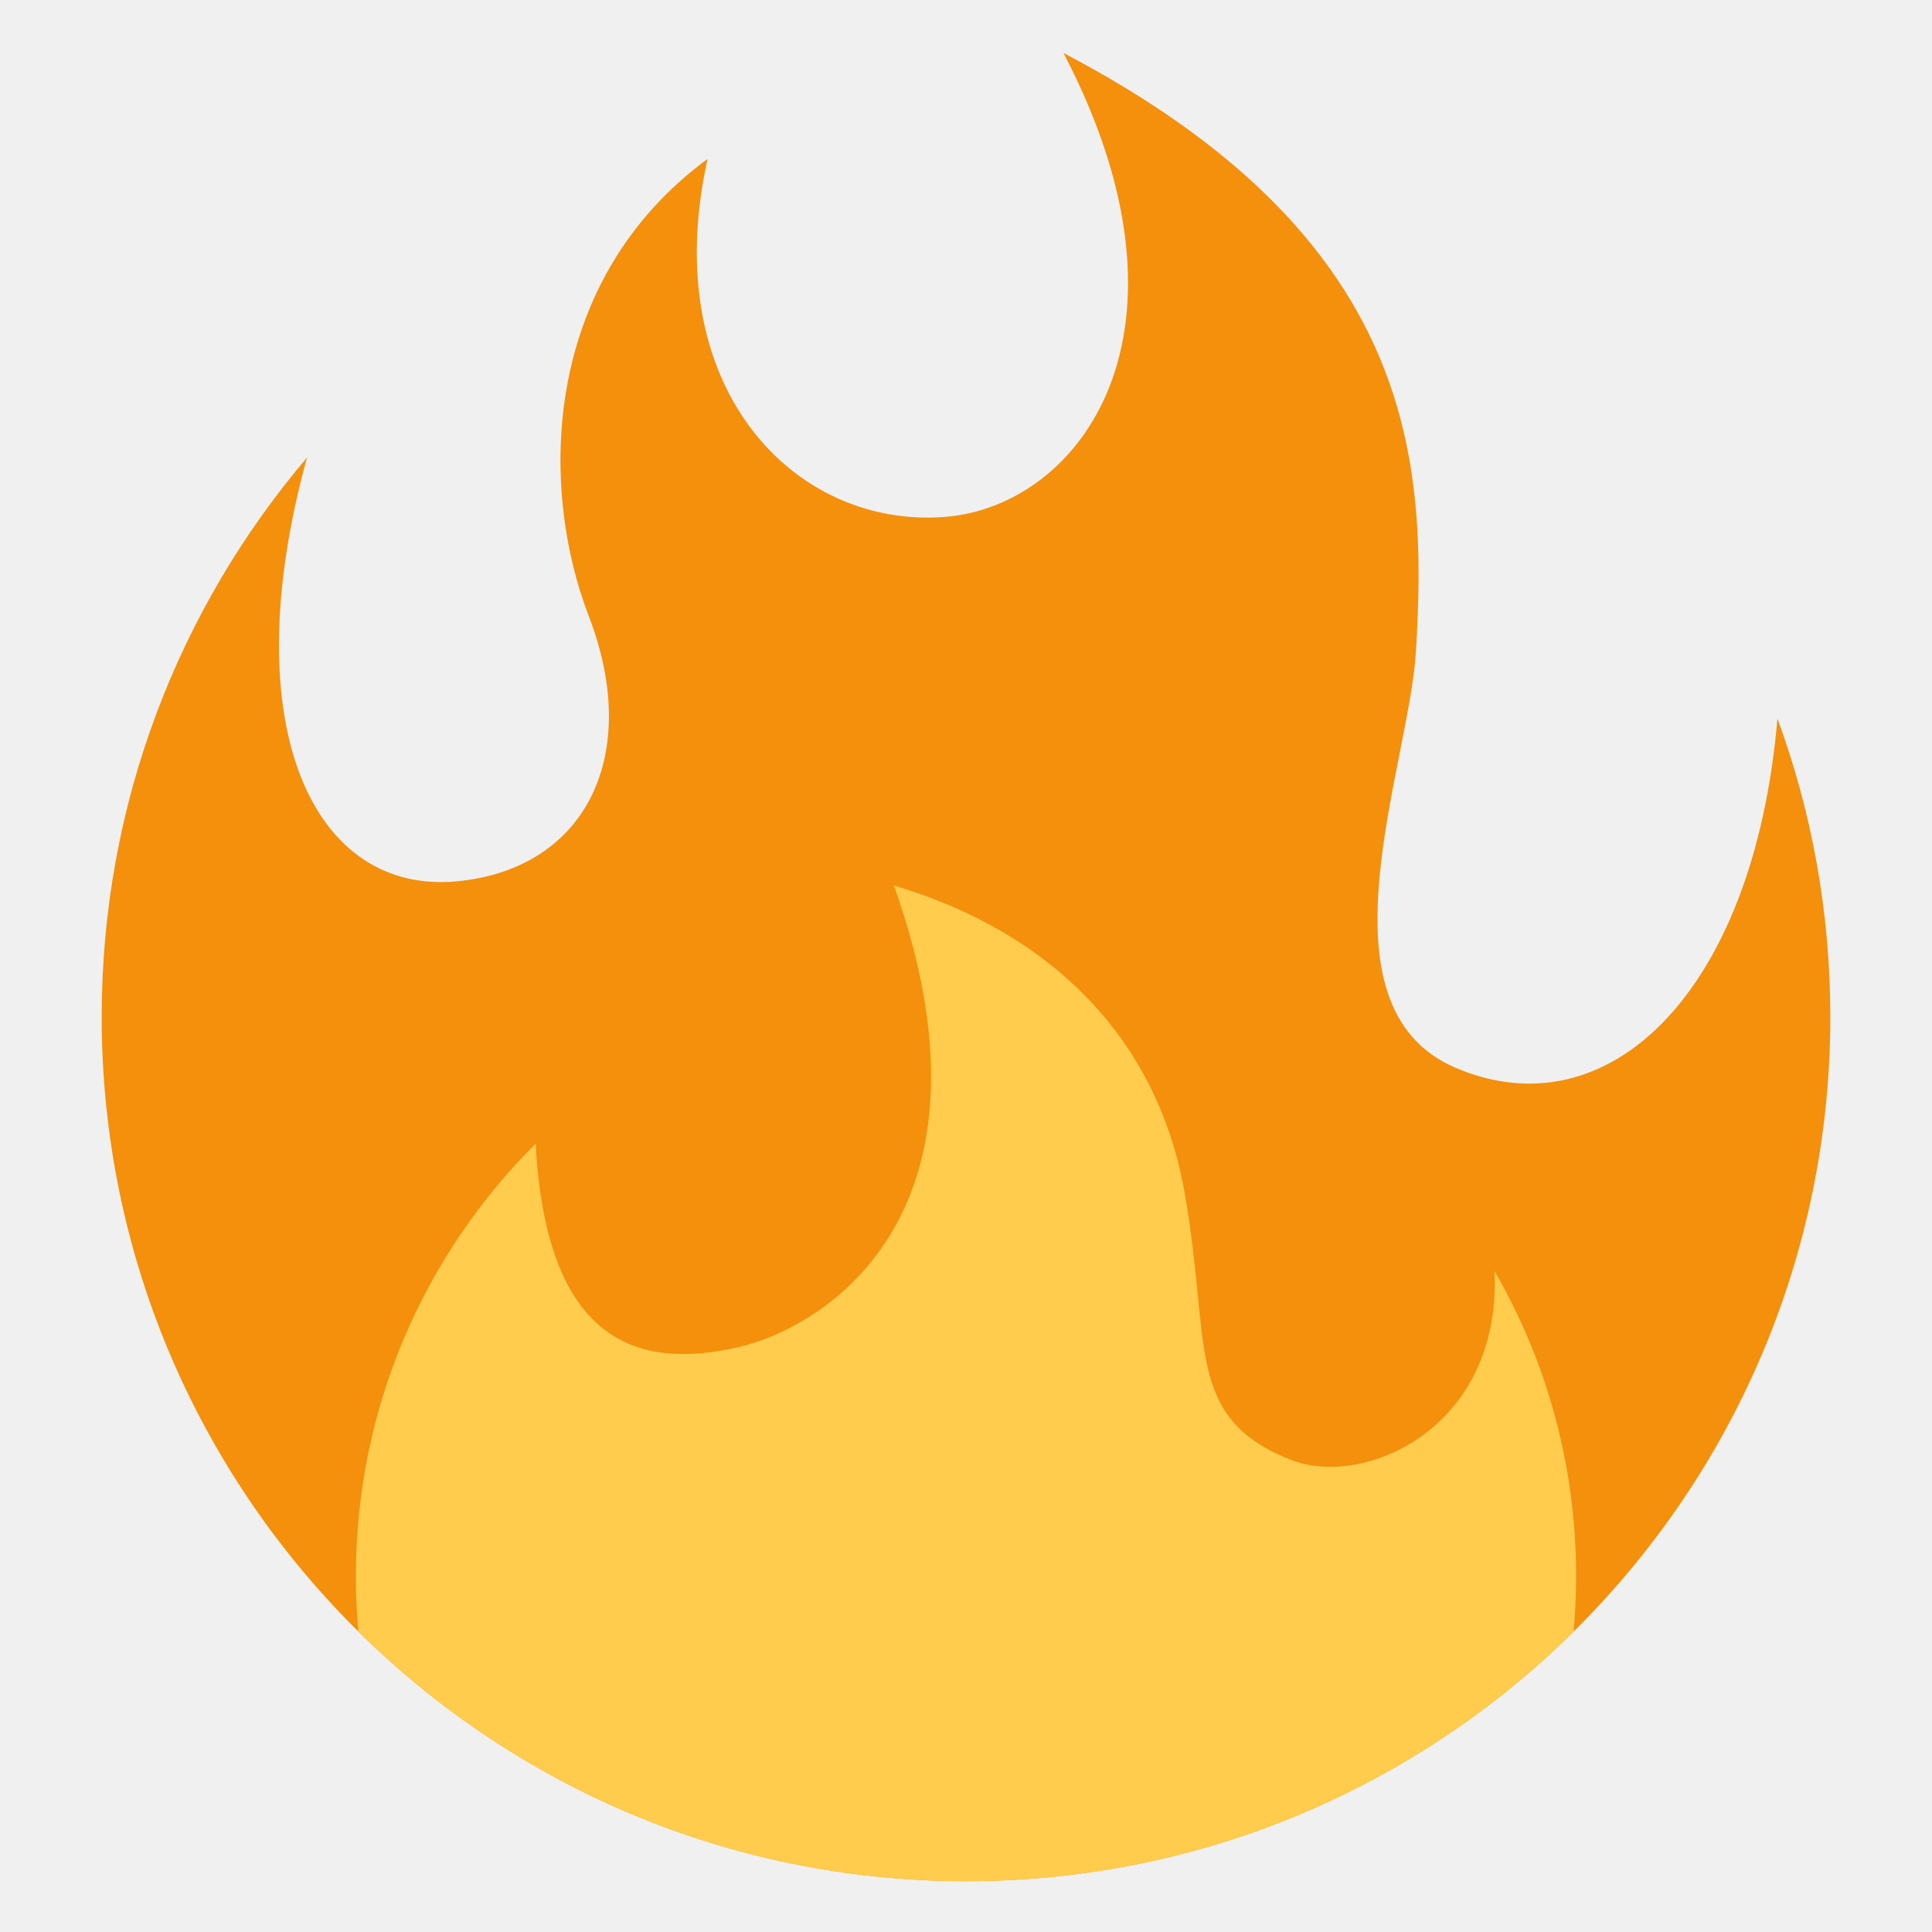
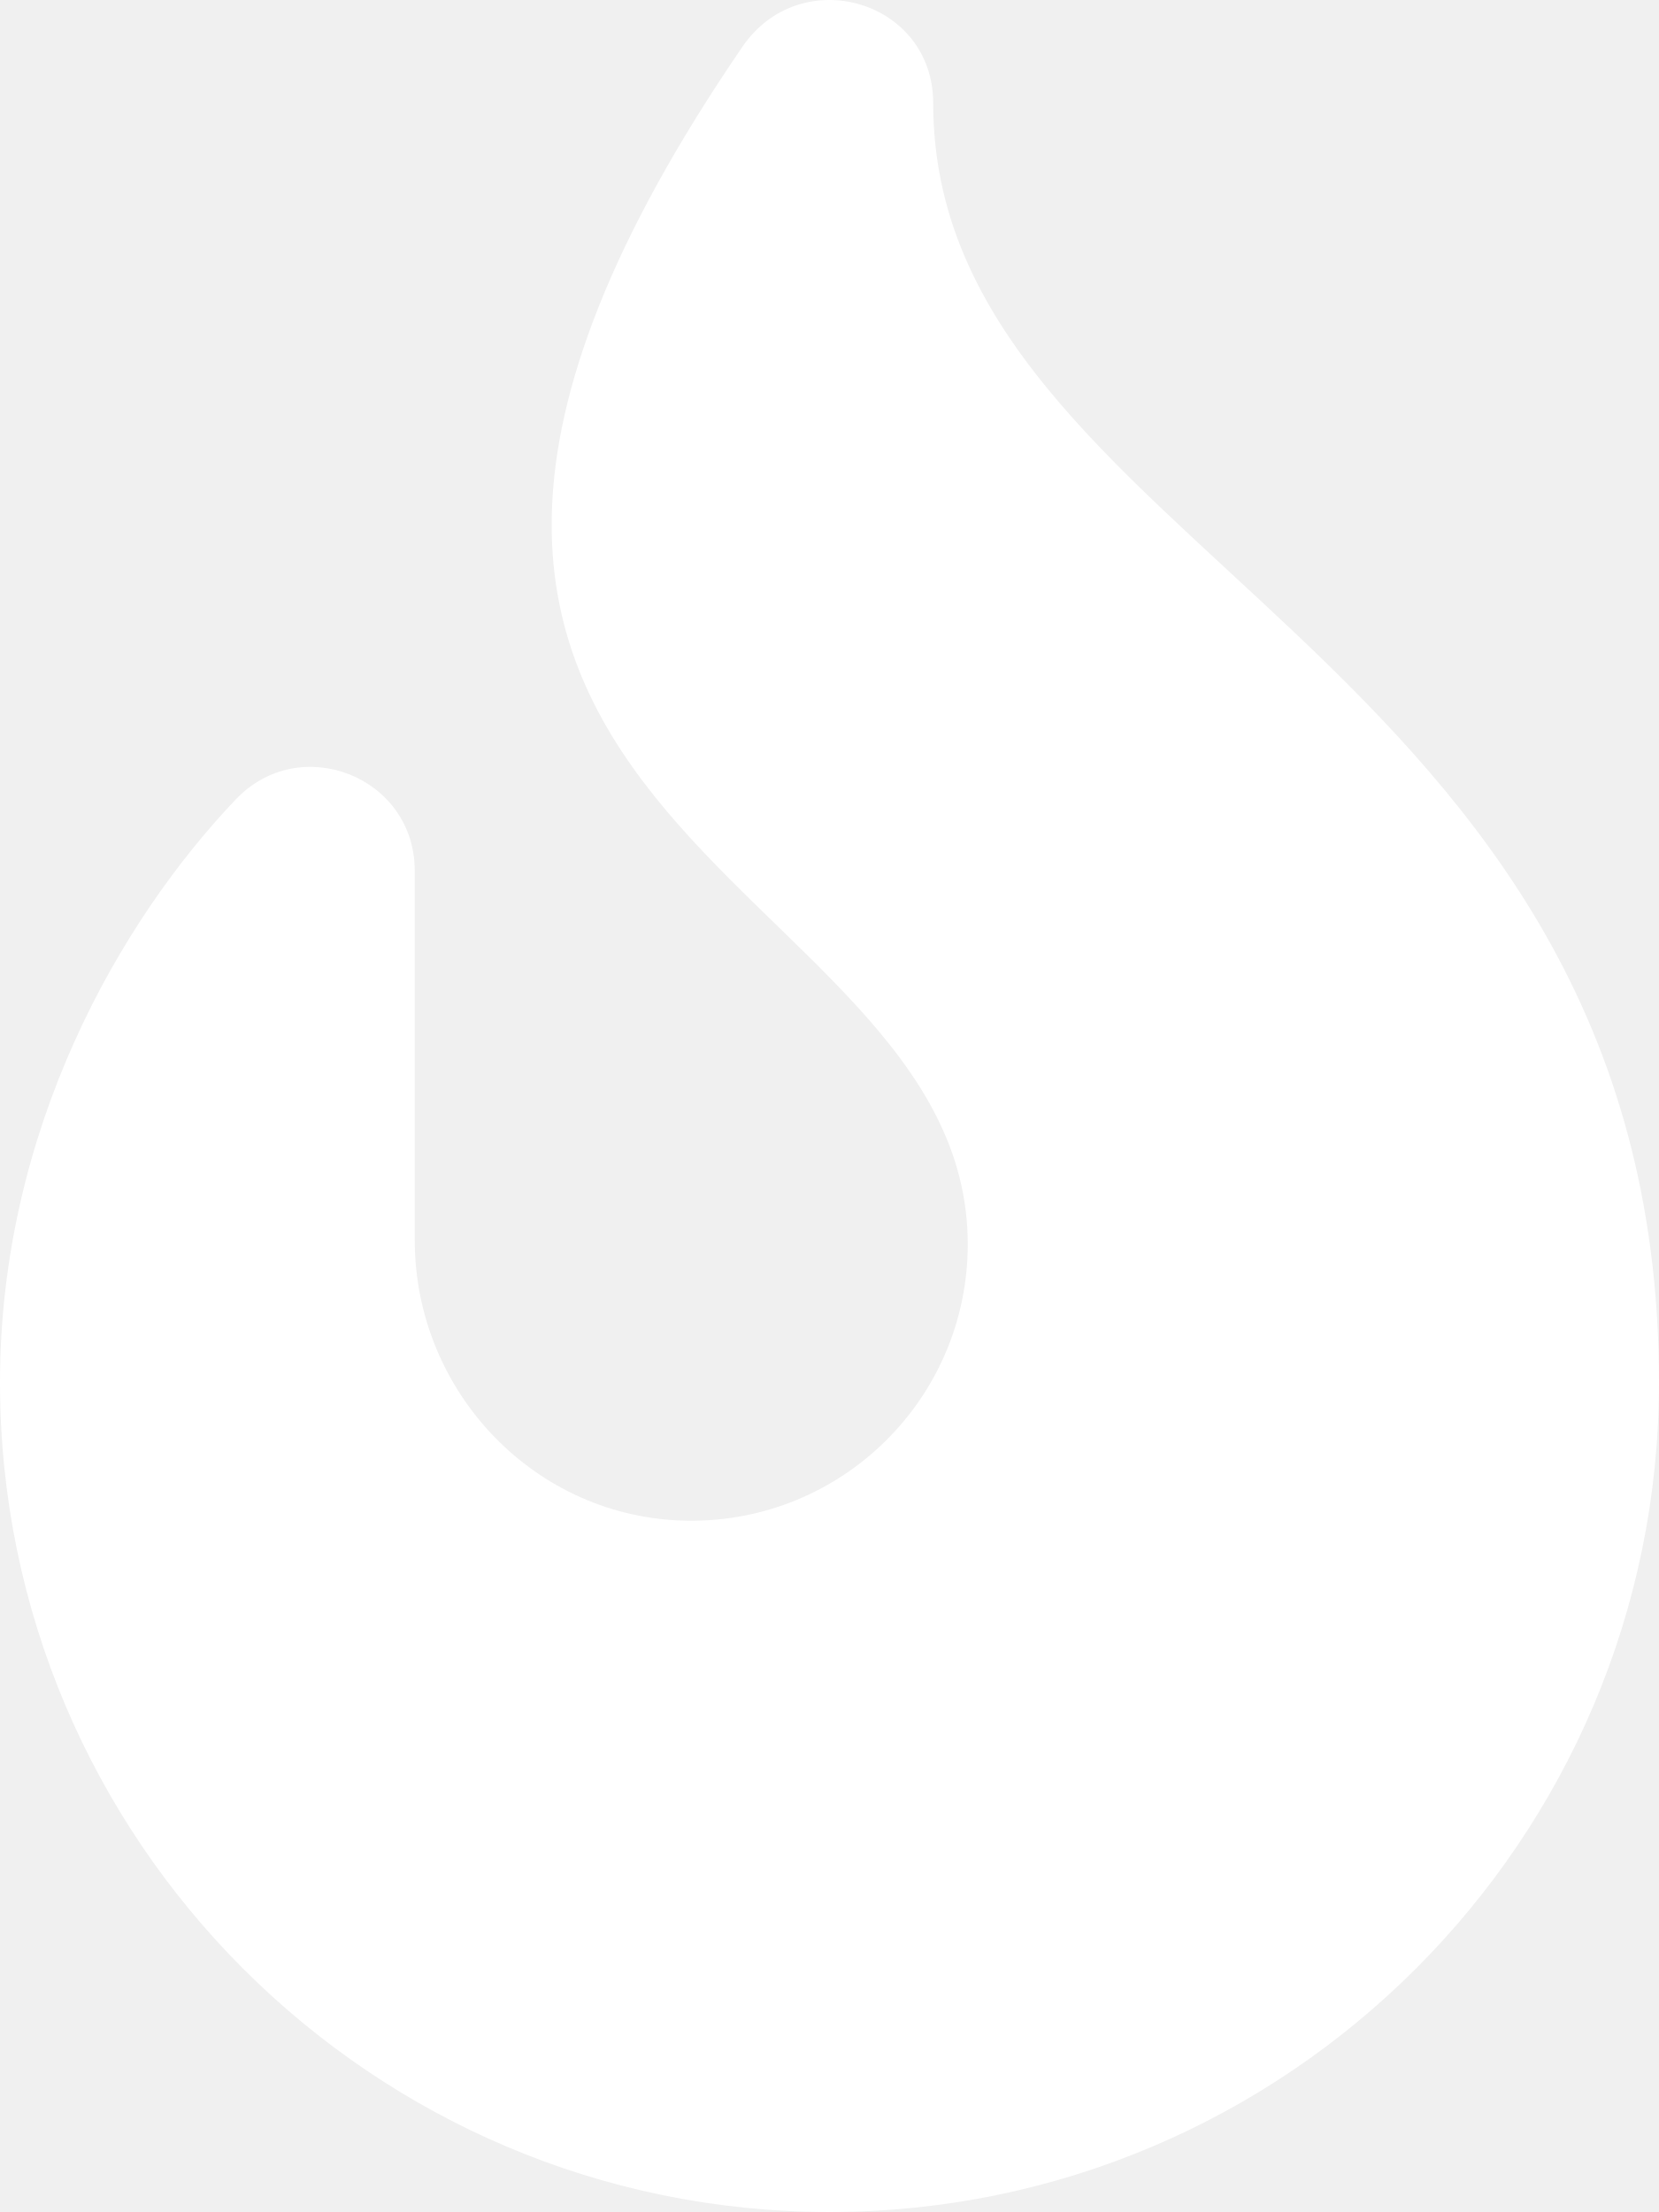
- <svg xmlns="http://www.w3.org/2000/svg" viewBox="0 0 47.5 47.5" style="enable-background:new 0 0 47.5 47.5;" xml:space="preserve" version="1.1" id="svg2">
-   <defs id="defs6">
-     <clipPath id="clipPath16" clipPathUnits="userSpaceOnUse">
-       <path id="path18" d="M 0,38 38,38 38,0 0,0 0,38 Z" />
-     </clipPath>
-     <clipPath id="clipPath28" clipPathUnits="userSpaceOnUse">
-       <path id="path30" d="m 18.583,27.833 c -2.957,-0.231 -5.666,2.542 -4.666,7.042 l 0,0 c -3.239,-2.386 -3.332,-6.403 -2.333,-9 l 0,0 C 12.625,23.167 11.542,20.917 9,20.667 l 0,0 C 6.161,20.387 4.584,23.709 6.038,29 l 0,0 C 3.52,26.035 2,22.195 2,18 l 0,0 C 2,8.611 9.611,1 19,1 l 0,0 c 9.389,0 17,7.611 17,17 l 0,0 c 0,2.063 -0.367,4.039 -1.04,5.868 l 0,0 C 34.5,18.48 31.627,15.711 28.625,17 l 0,0 c -2.812,1.208 -0.917,5.917 -0.777,8.164 l 0,0 c 0.236,3.809 -0.012,8.169 -6.931,11.794 l 0,0 c 2.875,-5.499 0.333,-8.917 -2.334,-9.125" />
-     </clipPath>
-   </defs>
-   <g transform="matrix(1.25,0,0,-1.25,0,47.5)" id="g10">
-     <g id="g12">
-       <g clip-path="url(#clipPath16)" id="g14">
-         <g transform="translate(36,18)" id="g20">
-           <path id="path22" style="fill:#f4900c;fill-opacity:1;fill-rule:nonzero;stroke:none" d="M 0,0 C 0,2.063 -0.367,4.039 -1.04,5.868 -1.5,0.479 -4.373,-2.289 -7.375,-1 c -2.813,1.208 -0.917,5.917 -0.777,8.164 0.236,3.809 -0.012,8.169 -6.931,11.794 2.875,-5.5 0.333,-8.916 -2.334,-9.125 -2.958,-0.23 -5.666,2.542 -4.666,7.042 -3.238,-2.386 -3.333,-6.402 -2.334,-9 C -23.375,5.167 -24.458,2.917 -27,2.667 -29.839,2.387 -31.417,5.708 -29.962,11 -32.48,8.035 -34,4.195 -34,0 c 0,-9.389 7.611,-17 17,-17 9.389,0 17,7.611 17,17" />
-         </g>
-       </g>
-     </g>
-     <g id="g24">
-       <g clip-path="url(#clipPath28)" id="g26">
-         <g transform="translate(31,7)" id="g32">
-           <path id="path34" style="fill:#ffcc4d;fill-opacity:1;fill-rule:nonzero;stroke:none" d="m 0,0 c 0,2.187 -0.584,4.236 -1.605,6.001 0.147,-3.084 -2.562,-4.293 -4.02,-3.709 -2.105,0.843 -1.541,2.291 -2.083,5.291 -0.542,3 -2.625,5.084 -5.709,6 2.25,-6.333 -1.247,-8.667 -3.08,-9.084 C -18.369,4.073 -20.25,4.5 -20.465,8.506 -22.648,6.332 -24,3.324 -24,0 c 0,-6.627 5.373,-12 12,-12 6.627,0 12,5.373 12,12" />
-         </g>
-       </g>
-     </g>
-   </g>
+ <svg xmlns="http://www.w3.org/2000/svg" viewBox="0 0 384 512">
+   <path d="M216 23.86c0-23.8-30.65-32.77-44.15-13.04C48 191.85 224 200 224 288c0 35.63-29.11 64.46-64.85 63.99-35.17-.45-63.15-29.77-63.15-64.94v-85.51c0-21.7-26.47-32.23-41.43-16.5C27.8 213.16 0 261.33 0 320c0 105.87 86.13 192 192 192s192-86.13 192-192c0-170.29-168-193-168-296.14z" fill="#fff" />
</svg>
